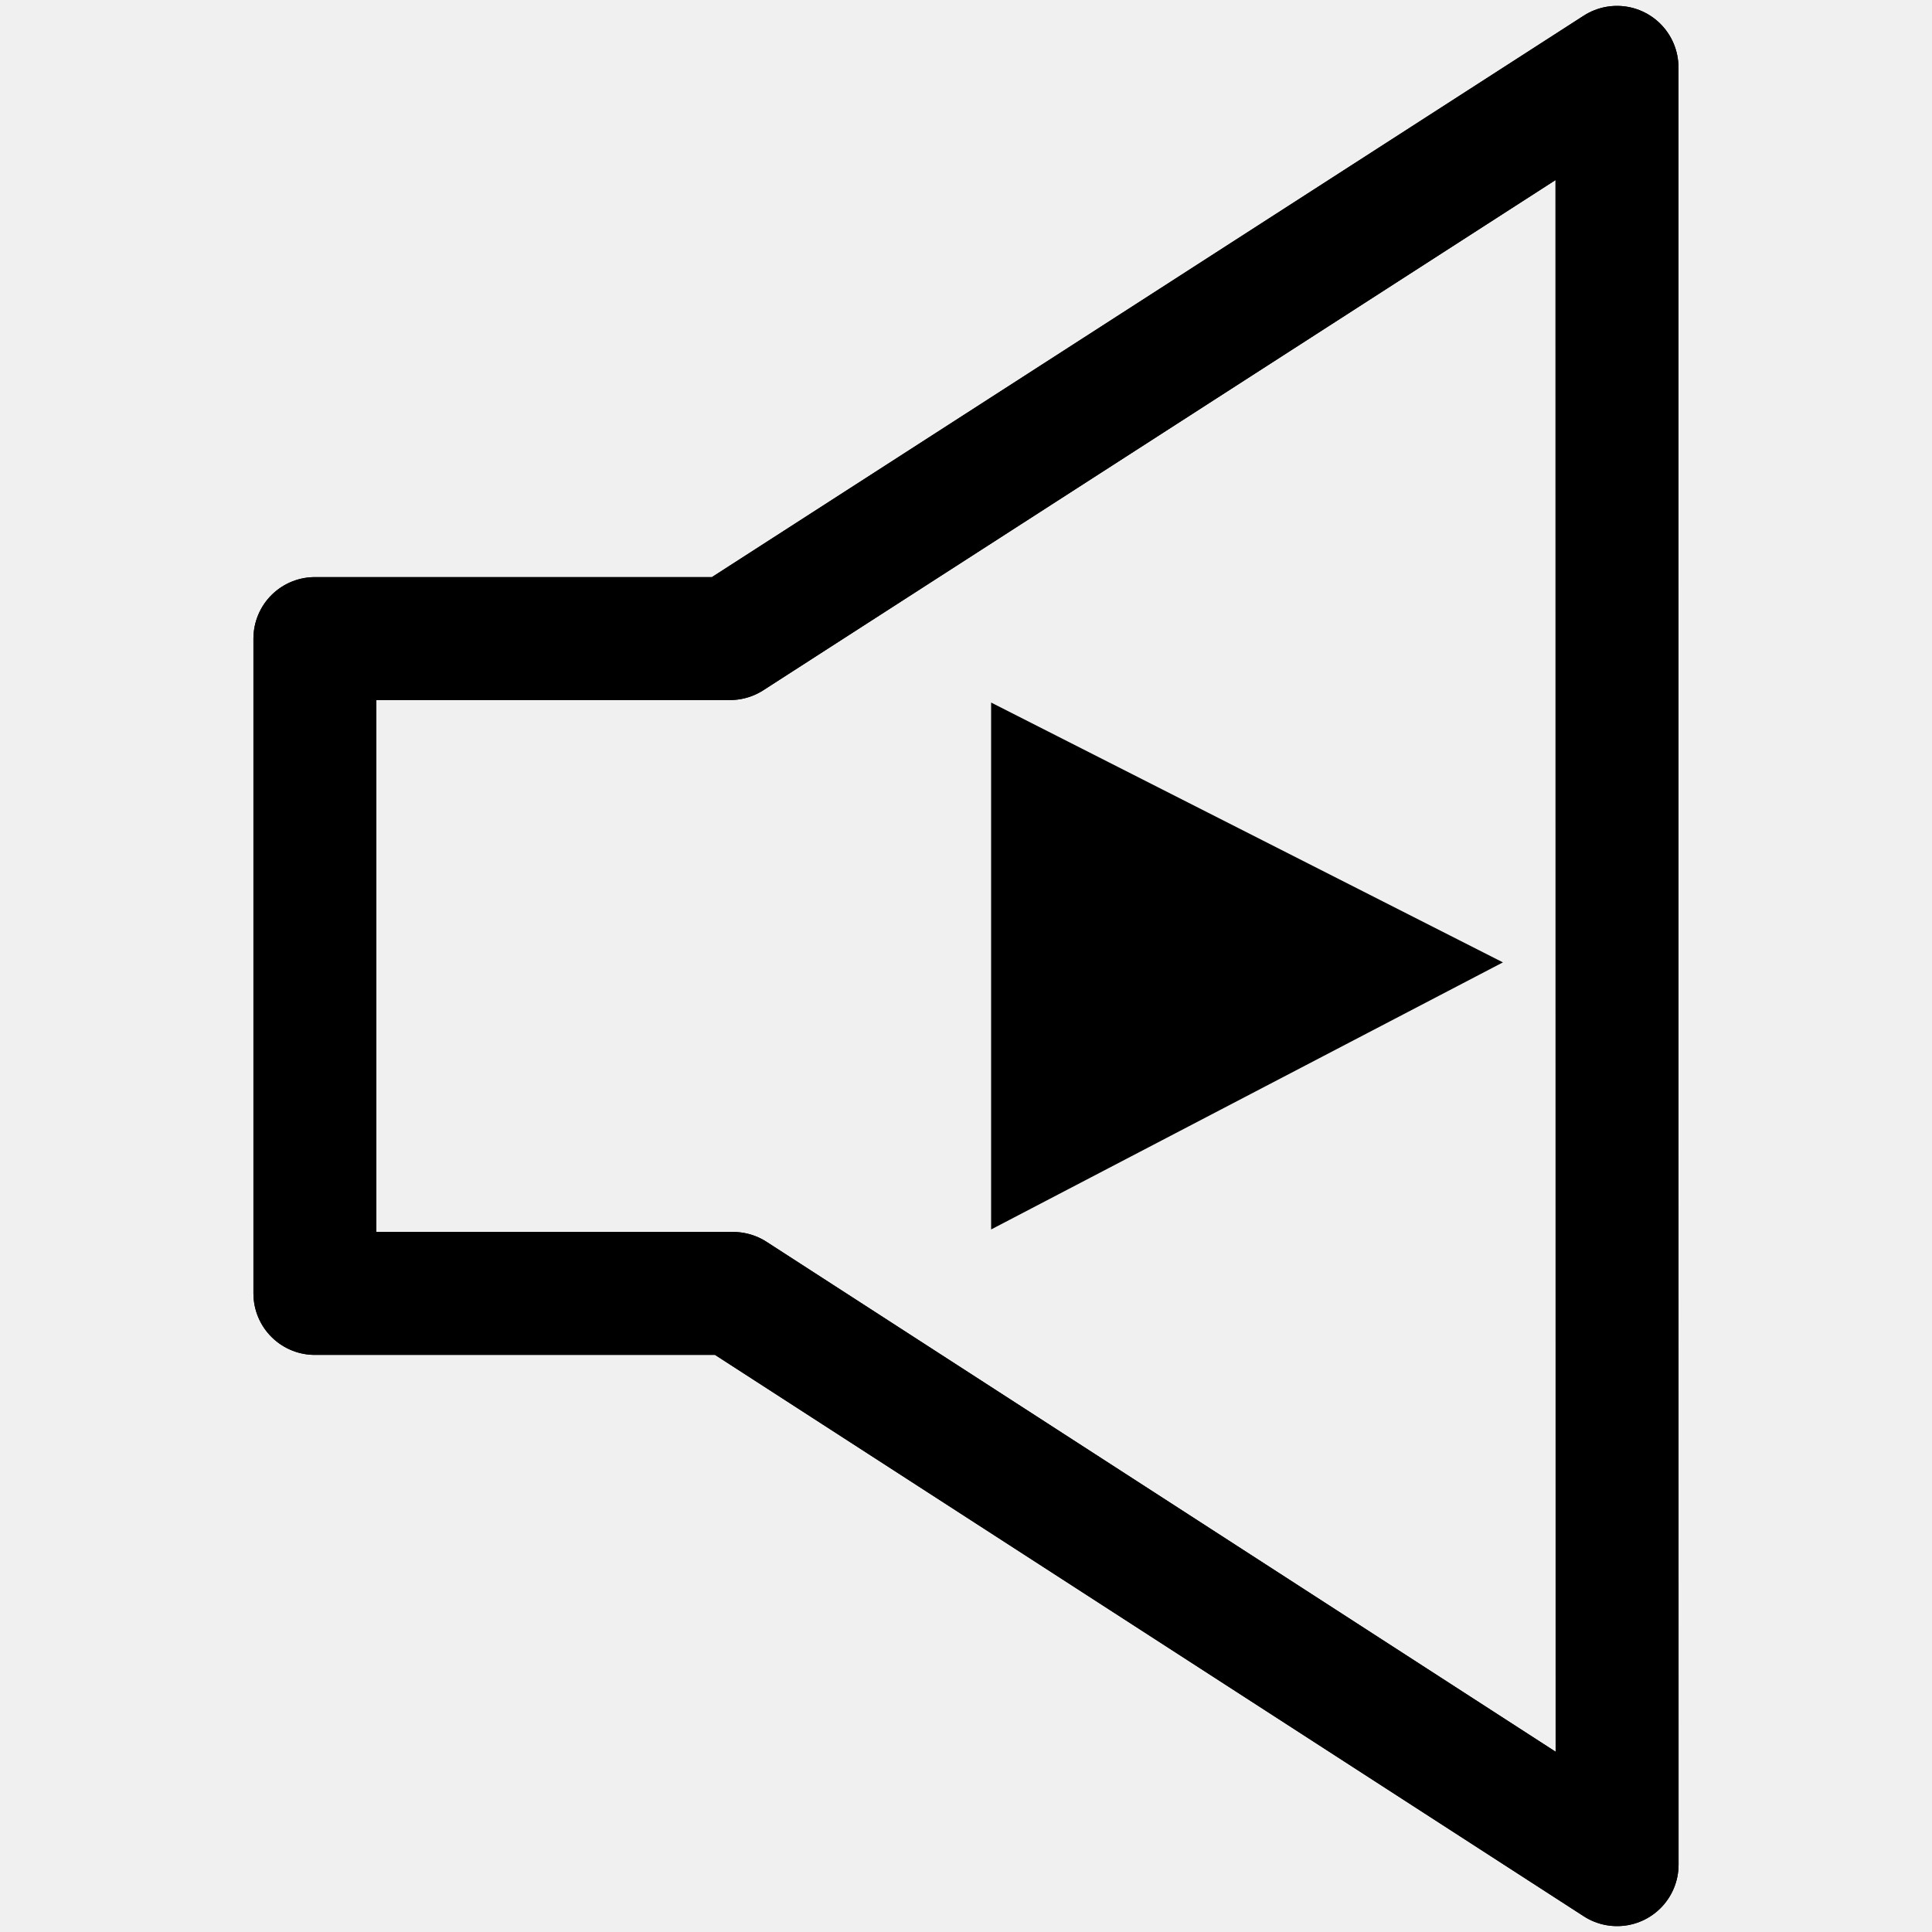
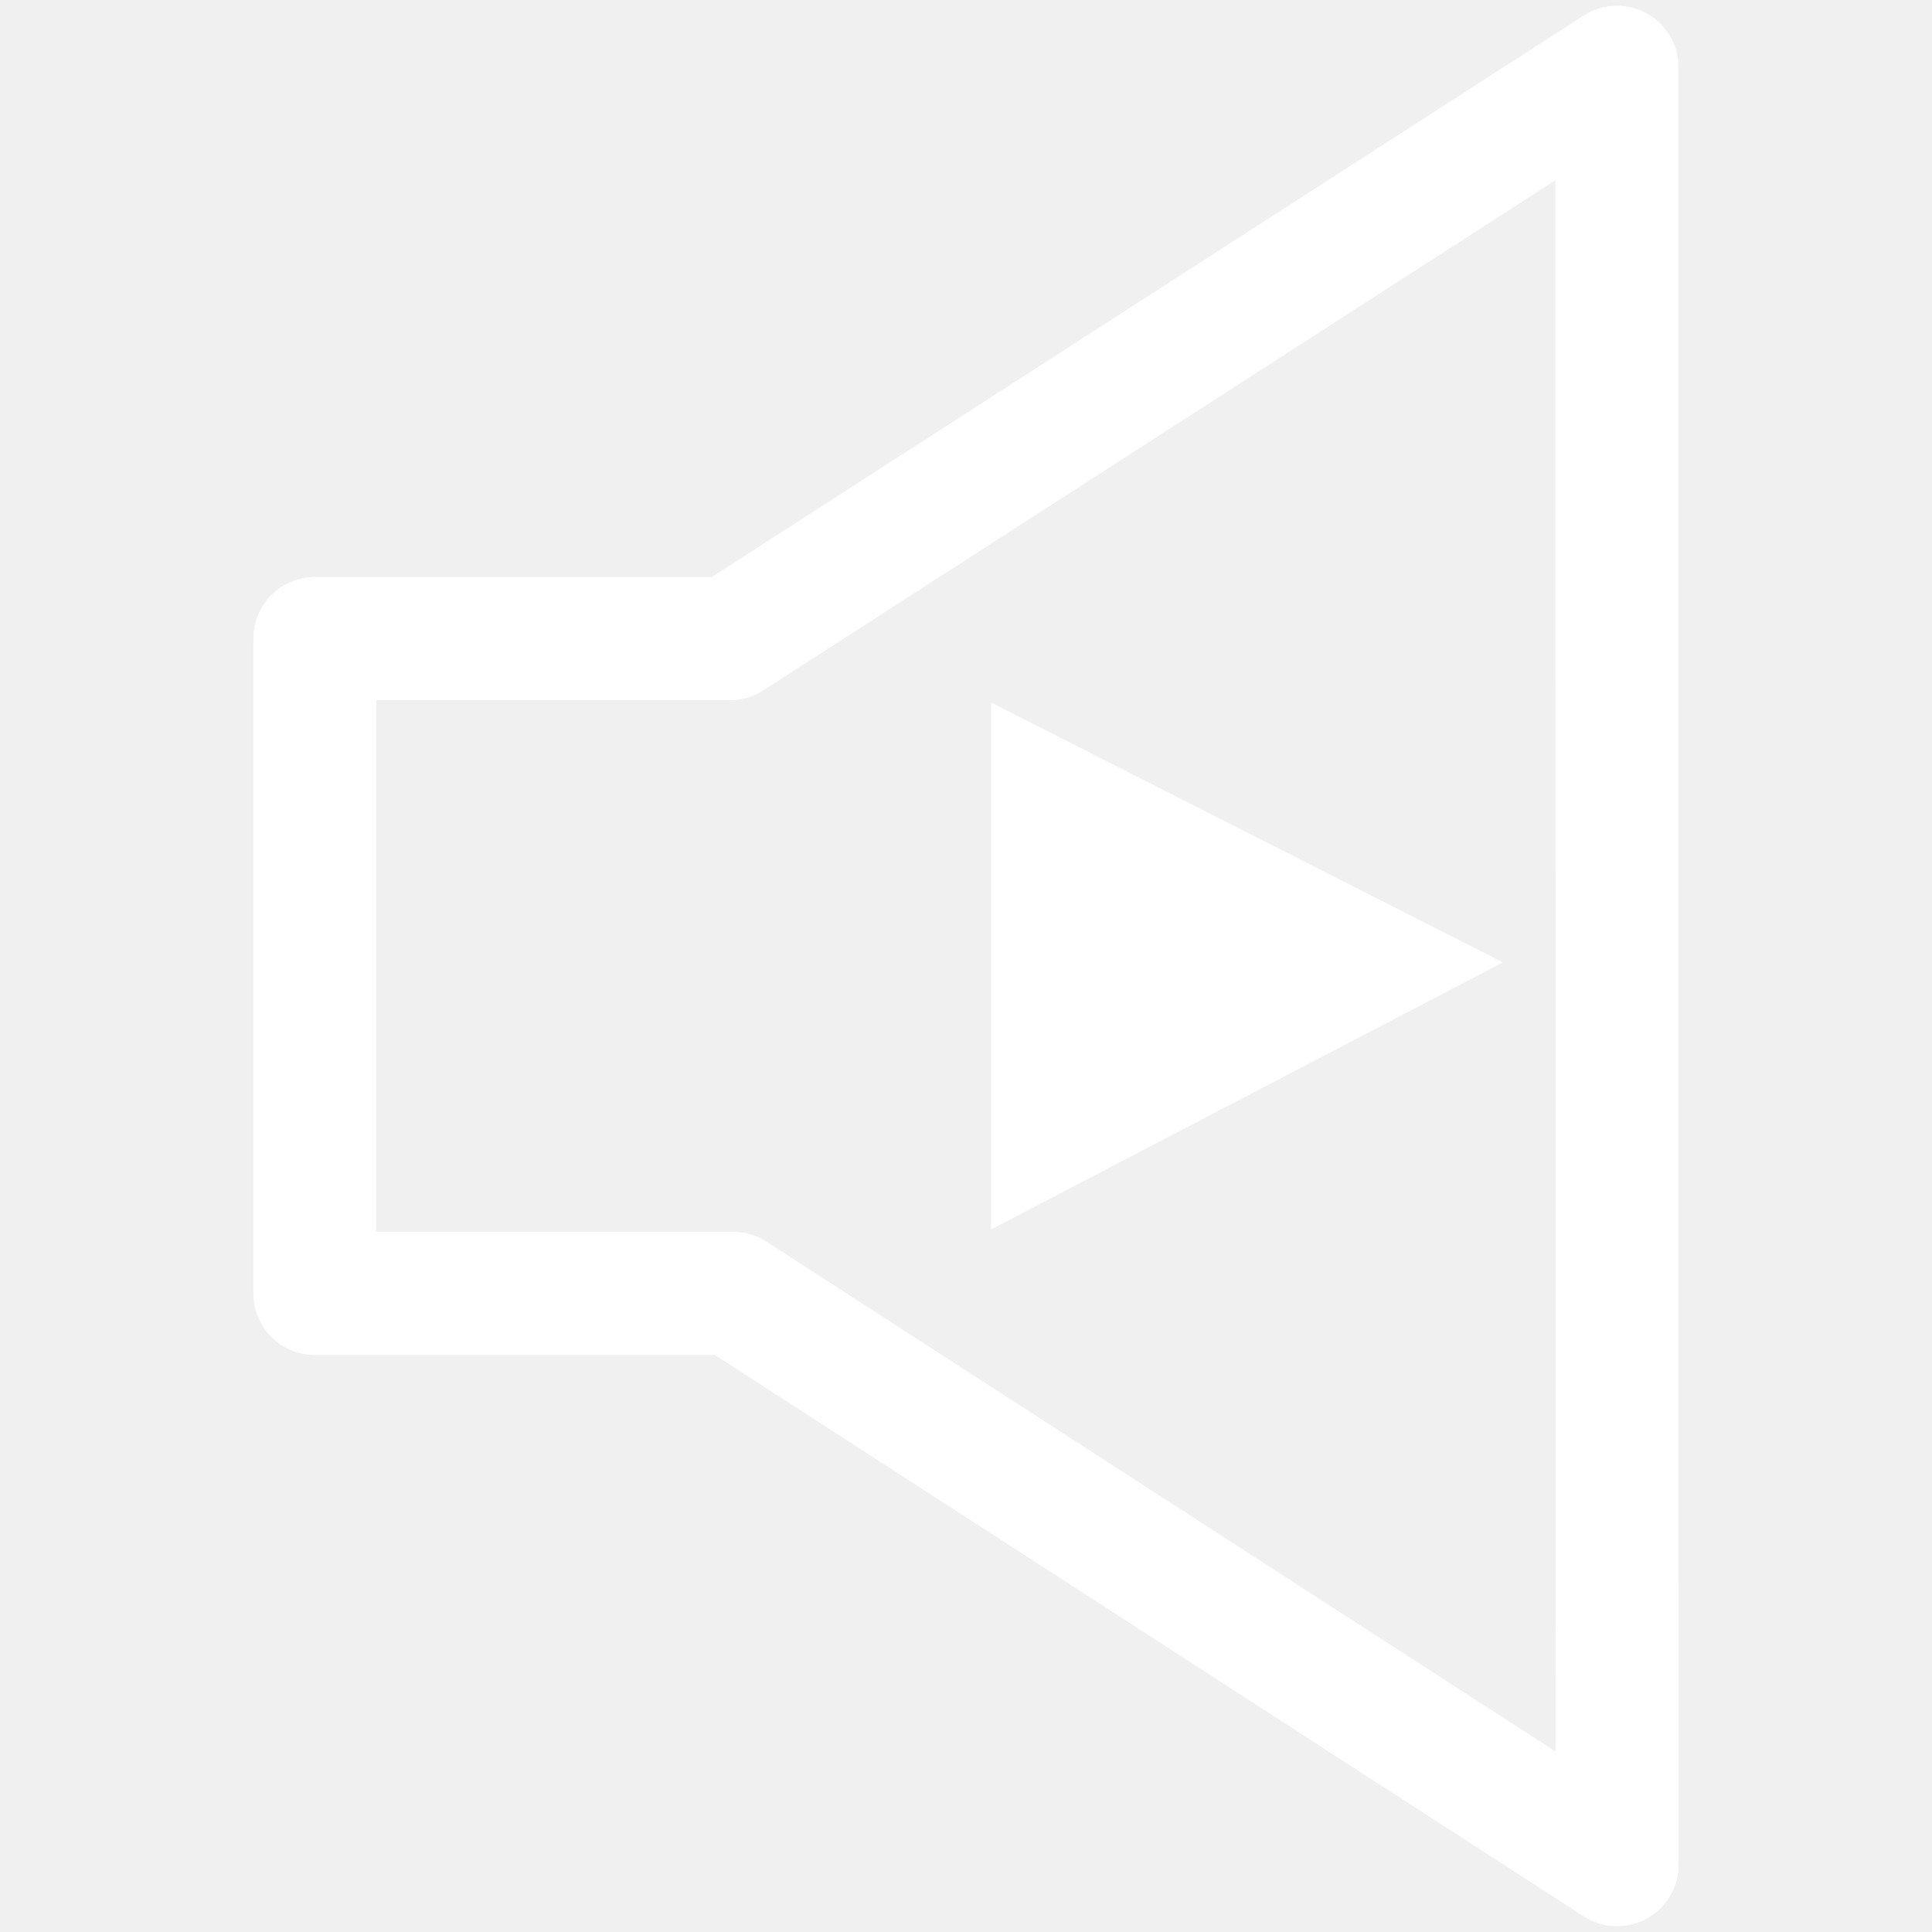
<svg xmlns="http://www.w3.org/2000/svg" version="1.1" width="55" height="55" viewBox="0 0 55 55" id="Layer_1" xml:space="preserve">
  <defs id="defs16" />
-   <g transform="matrix(1.095705,0,0,1.095705,1.04366,-2.275778)" id="speaker-100" style="fill:none;stroke:#000000;stroke-width:3.194;stroke-linejoin:round;stroke-miterlimit:4;stroke-opacity:1;stroke-dasharray:none;display:block">
-     <g id="g4" style="fill:none;stroke:#000000;stroke-width:3.194;stroke-linejoin:round;stroke-miterlimit:4;stroke-opacity:1;stroke-dasharray:none">
-       <g id="g6" style="fill:none;stroke:#000000;stroke-width:3.194;stroke-linejoin:round;stroke-miterlimit:4;stroke-opacity:1;stroke-dasharray:none">
-         <polygon points="18.014,18.668 7.229,18.668 7.229,35.682 18.096,35.682 41.062,50.523 41.059,3.827 " id="polygon8" style="fill:none;stroke:#000000;stroke-width:3.194;stroke-linejoin:round;stroke-miterlimit:4;stroke-opacity:1;stroke-dasharray:none" />
+   <g transform="matrix(1.095705,0,0,1.095705,1.04366,-2.275778)" id="speaker-100" style="fill:none;stroke:#ffffff;stroke-width:3.194;stroke-linejoin:round;stroke-miterlimit:4;stroke-opacity:1;stroke-dasharray:none;display:block">
+     <g id="g4" style="fill:none;stroke:#ffffff;stroke-width:3.194;stroke-linejoin:round;stroke-miterlimit:4;stroke-opacity:1;stroke-dasharray:none">
+       <g id="g6" style="fill:none;stroke:#ffffff;stroke-width:3.194;stroke-linejoin:round;stroke-miterlimit:4;stroke-opacity:1;stroke-dasharray:none">
+         <polygon points="18.014,18.668 7.229,18.668 7.229,35.682 18.096,35.682 41.062,50.523 41.059,3.827 " id="polygon8" style="fill:none;stroke:#ffffff;stroke-width:3.194;stroke-linejoin:round;stroke-miterlimit:4;stroke-opacity:1;stroke-dasharray:none" />
      </g>
-       <g id="g10" style="fill:none;stroke:#000000;stroke-width:3.194;stroke-linejoin:round;stroke-miterlimit:4;stroke-opacity:1;stroke-dasharray:none">
-         <polygon points="18.014,18.668 7.229,18.668 7.229,35.682 18.096,35.682 41.062,50.523 41.059,3.827 " id="polygon12" style="fill:none;stroke:#000000;stroke-width:3.194;stroke-linejoin:round;stroke-miterlimit:4;stroke-opacity:1;stroke-dasharray:none" />
+       <g id="g10" style="fill:none;stroke:#ffffff;stroke-width:3.194;stroke-linejoin:round;stroke-miterlimit:4;stroke-opacity:1;stroke-dasharray:none">
+         <polygon points="18.014,18.668 7.229,18.668 7.229,35.682 18.096,35.682 41.062,50.523 41.059,3.827 " id="polygon12" style="fill:none;stroke:#ffffff;stroke-width:3.194;stroke-linejoin:round;stroke-miterlimit:4;stroke-opacity:1;stroke-dasharray:none" />
      </g>
    </g>
  </g>
-   <path d="M 28.215,20 42.785,27.397 28.215,35 z" id="path5" style="fill:#000000;fill-opacity:1;stroke:none" />
+   <path d="M 28.215,20 42.785,27.397 28.215,35 z" id="path5" style="fill:#ffffff;fill-opacity:1;stroke:none" />
</svg>
